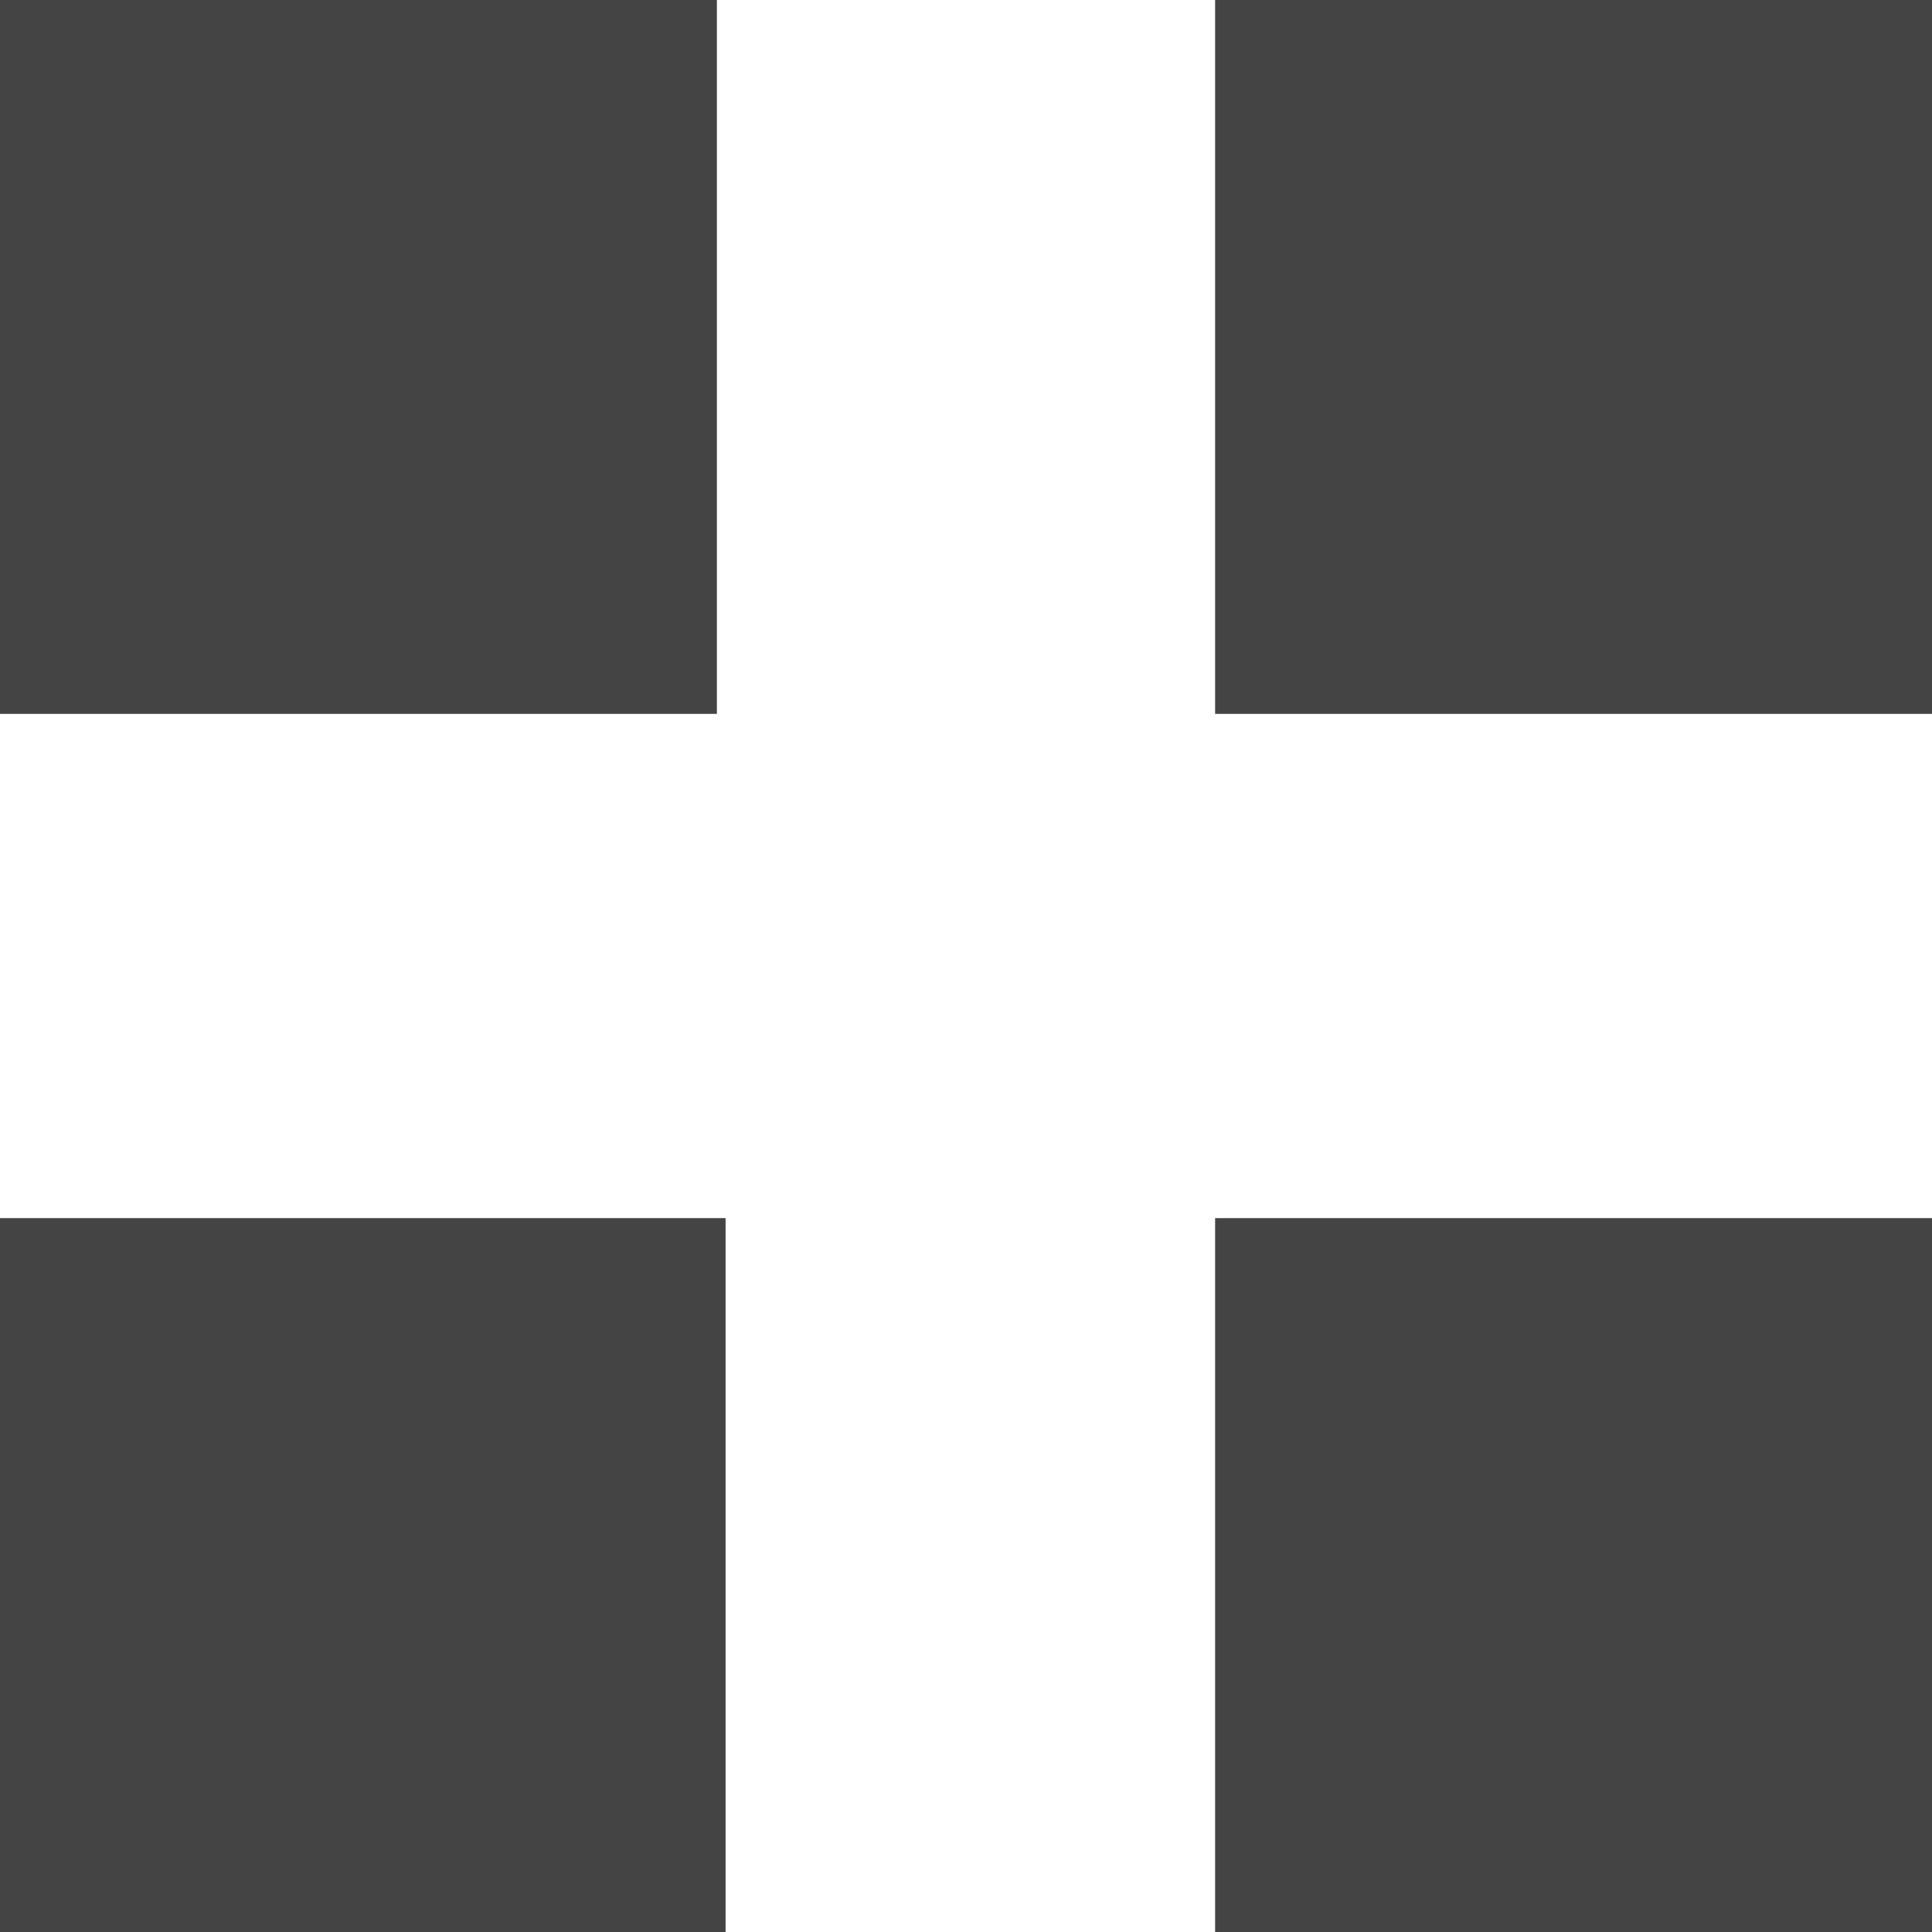
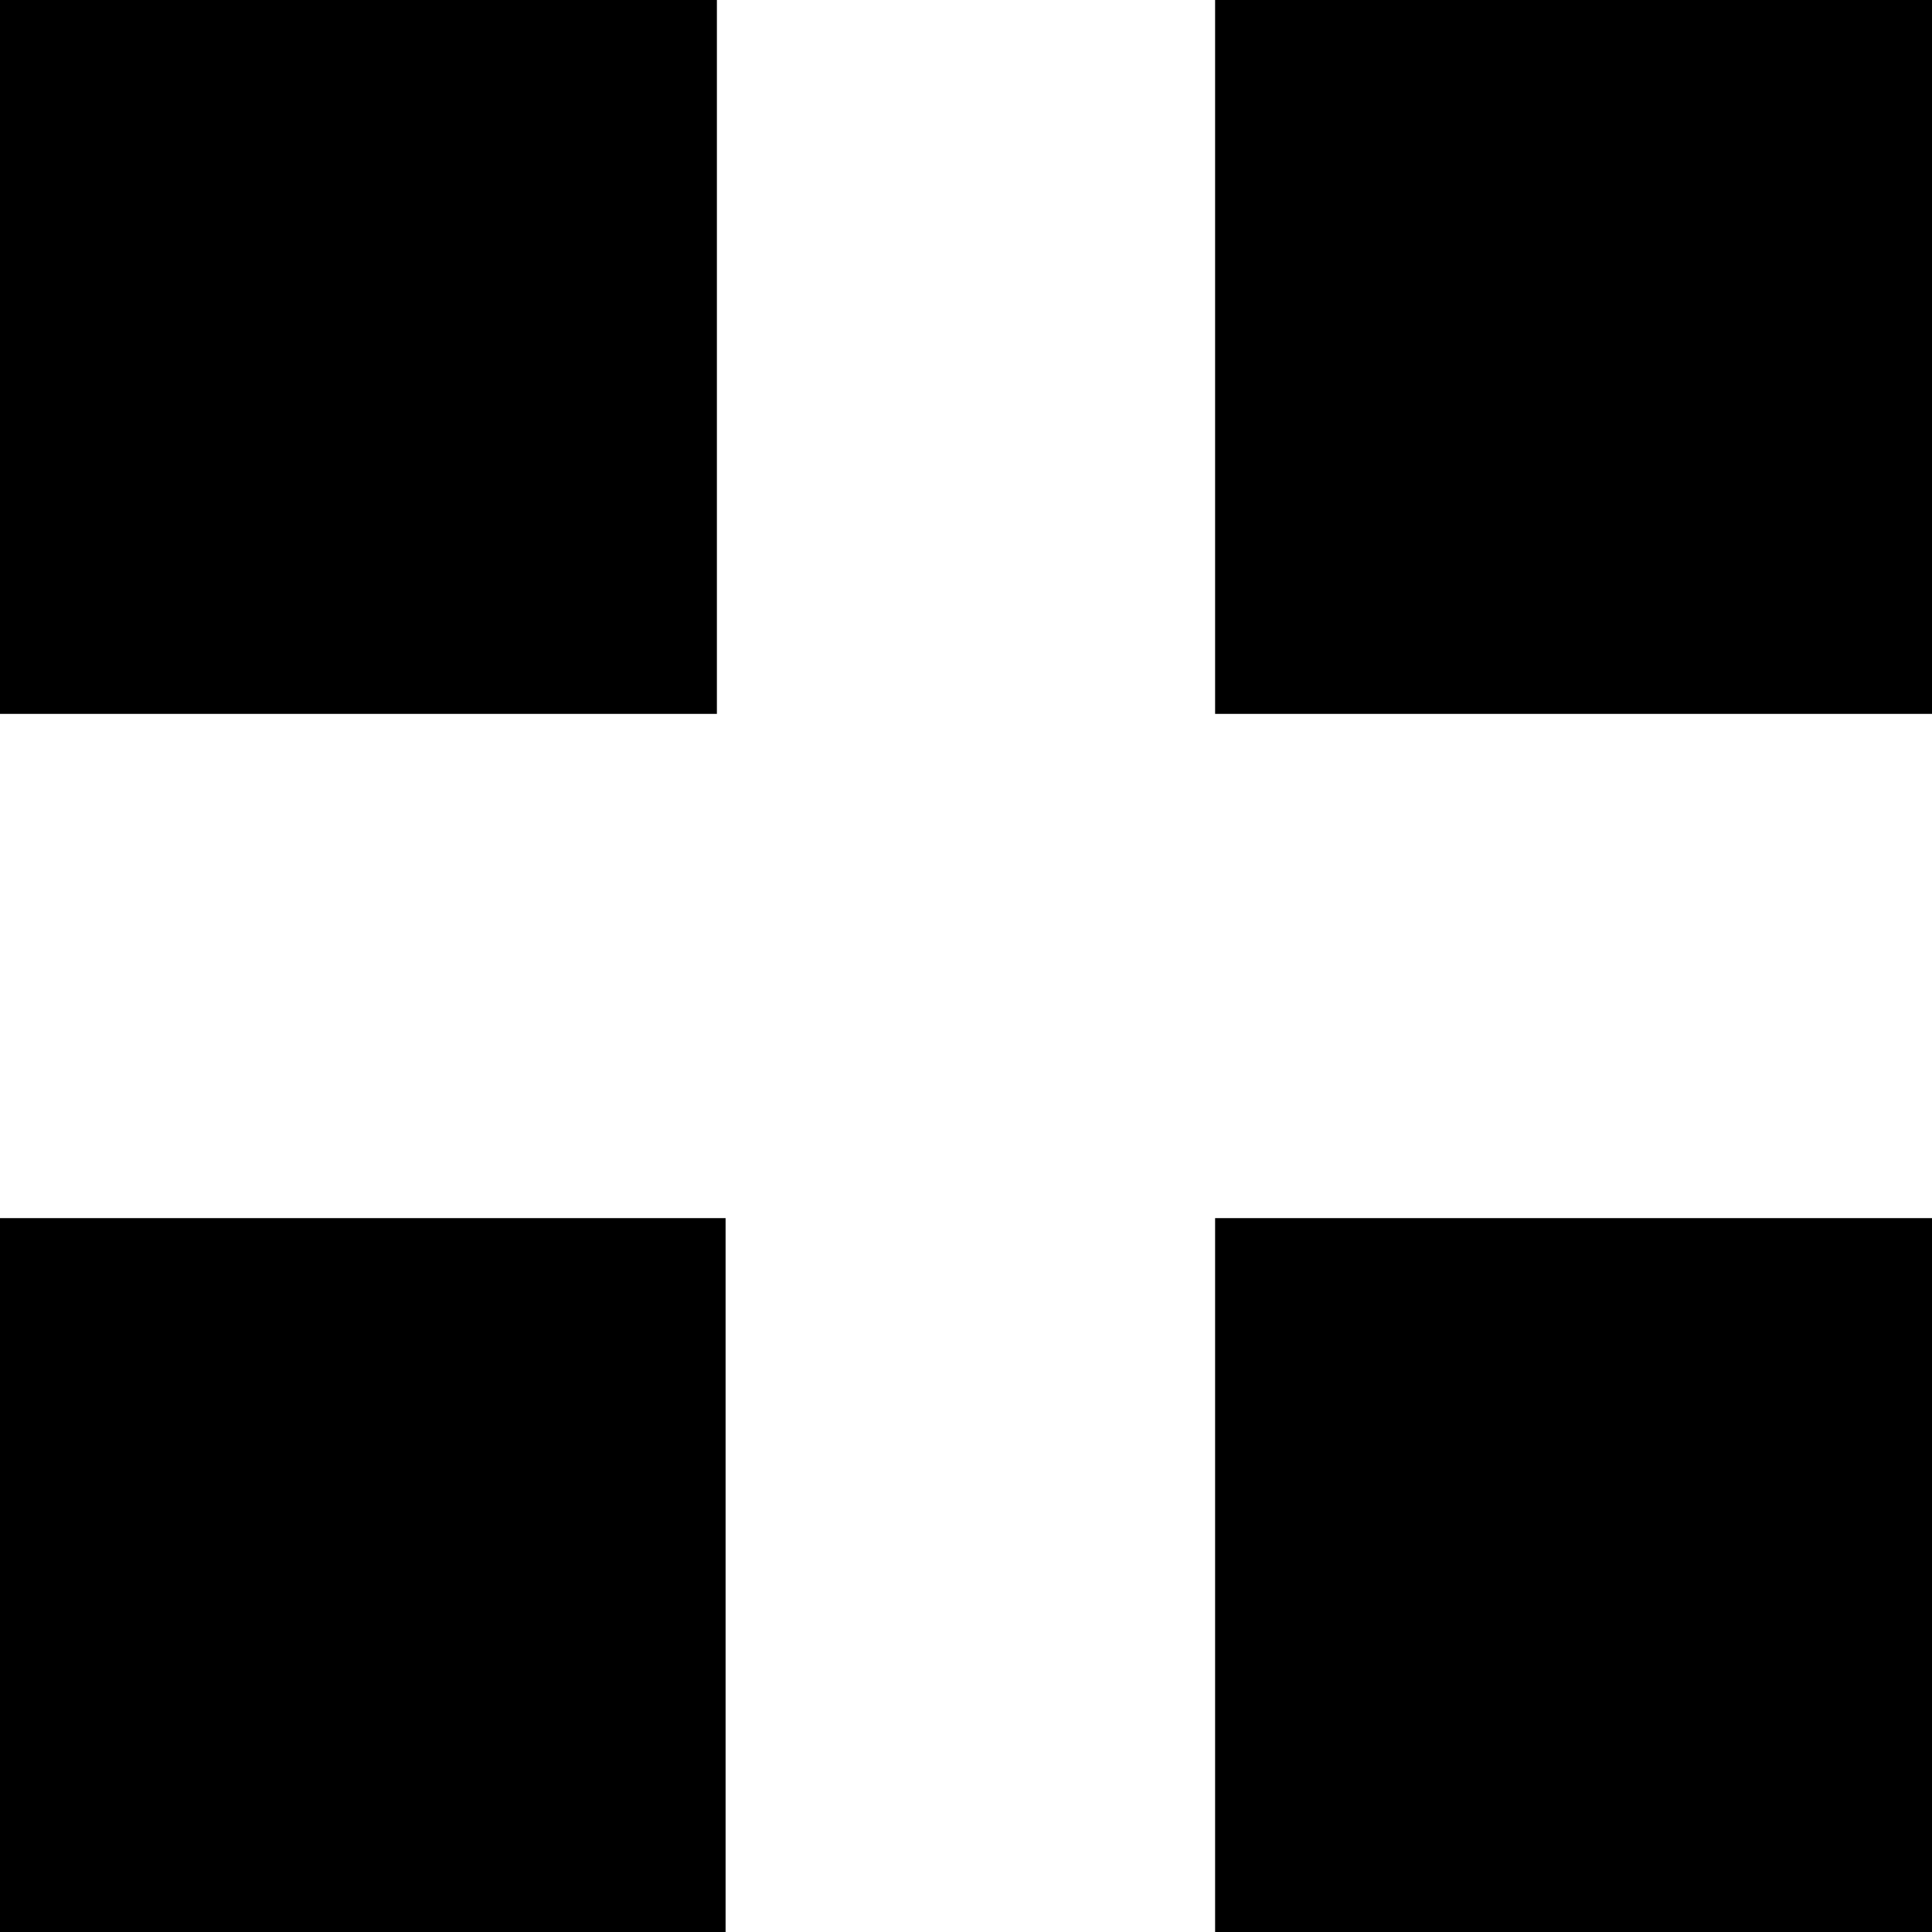
<svg xmlns="http://www.w3.org/2000/svg" width="32" height="32" viewBox="0 0 32 32">
-   <g class="nc-icon-wrapper" fill="#444444">
+   <g class="nc-icon-wrapper" fill="#000000">
    <path d="M20.126 0H32v11.824H20.126V0zM0 0h11.874v11.824H0V0zm20.126 20.176H32V32H20.126V20.176zM0 20.176h12.018V32H0V20.176z" />
  </g>
</svg>
